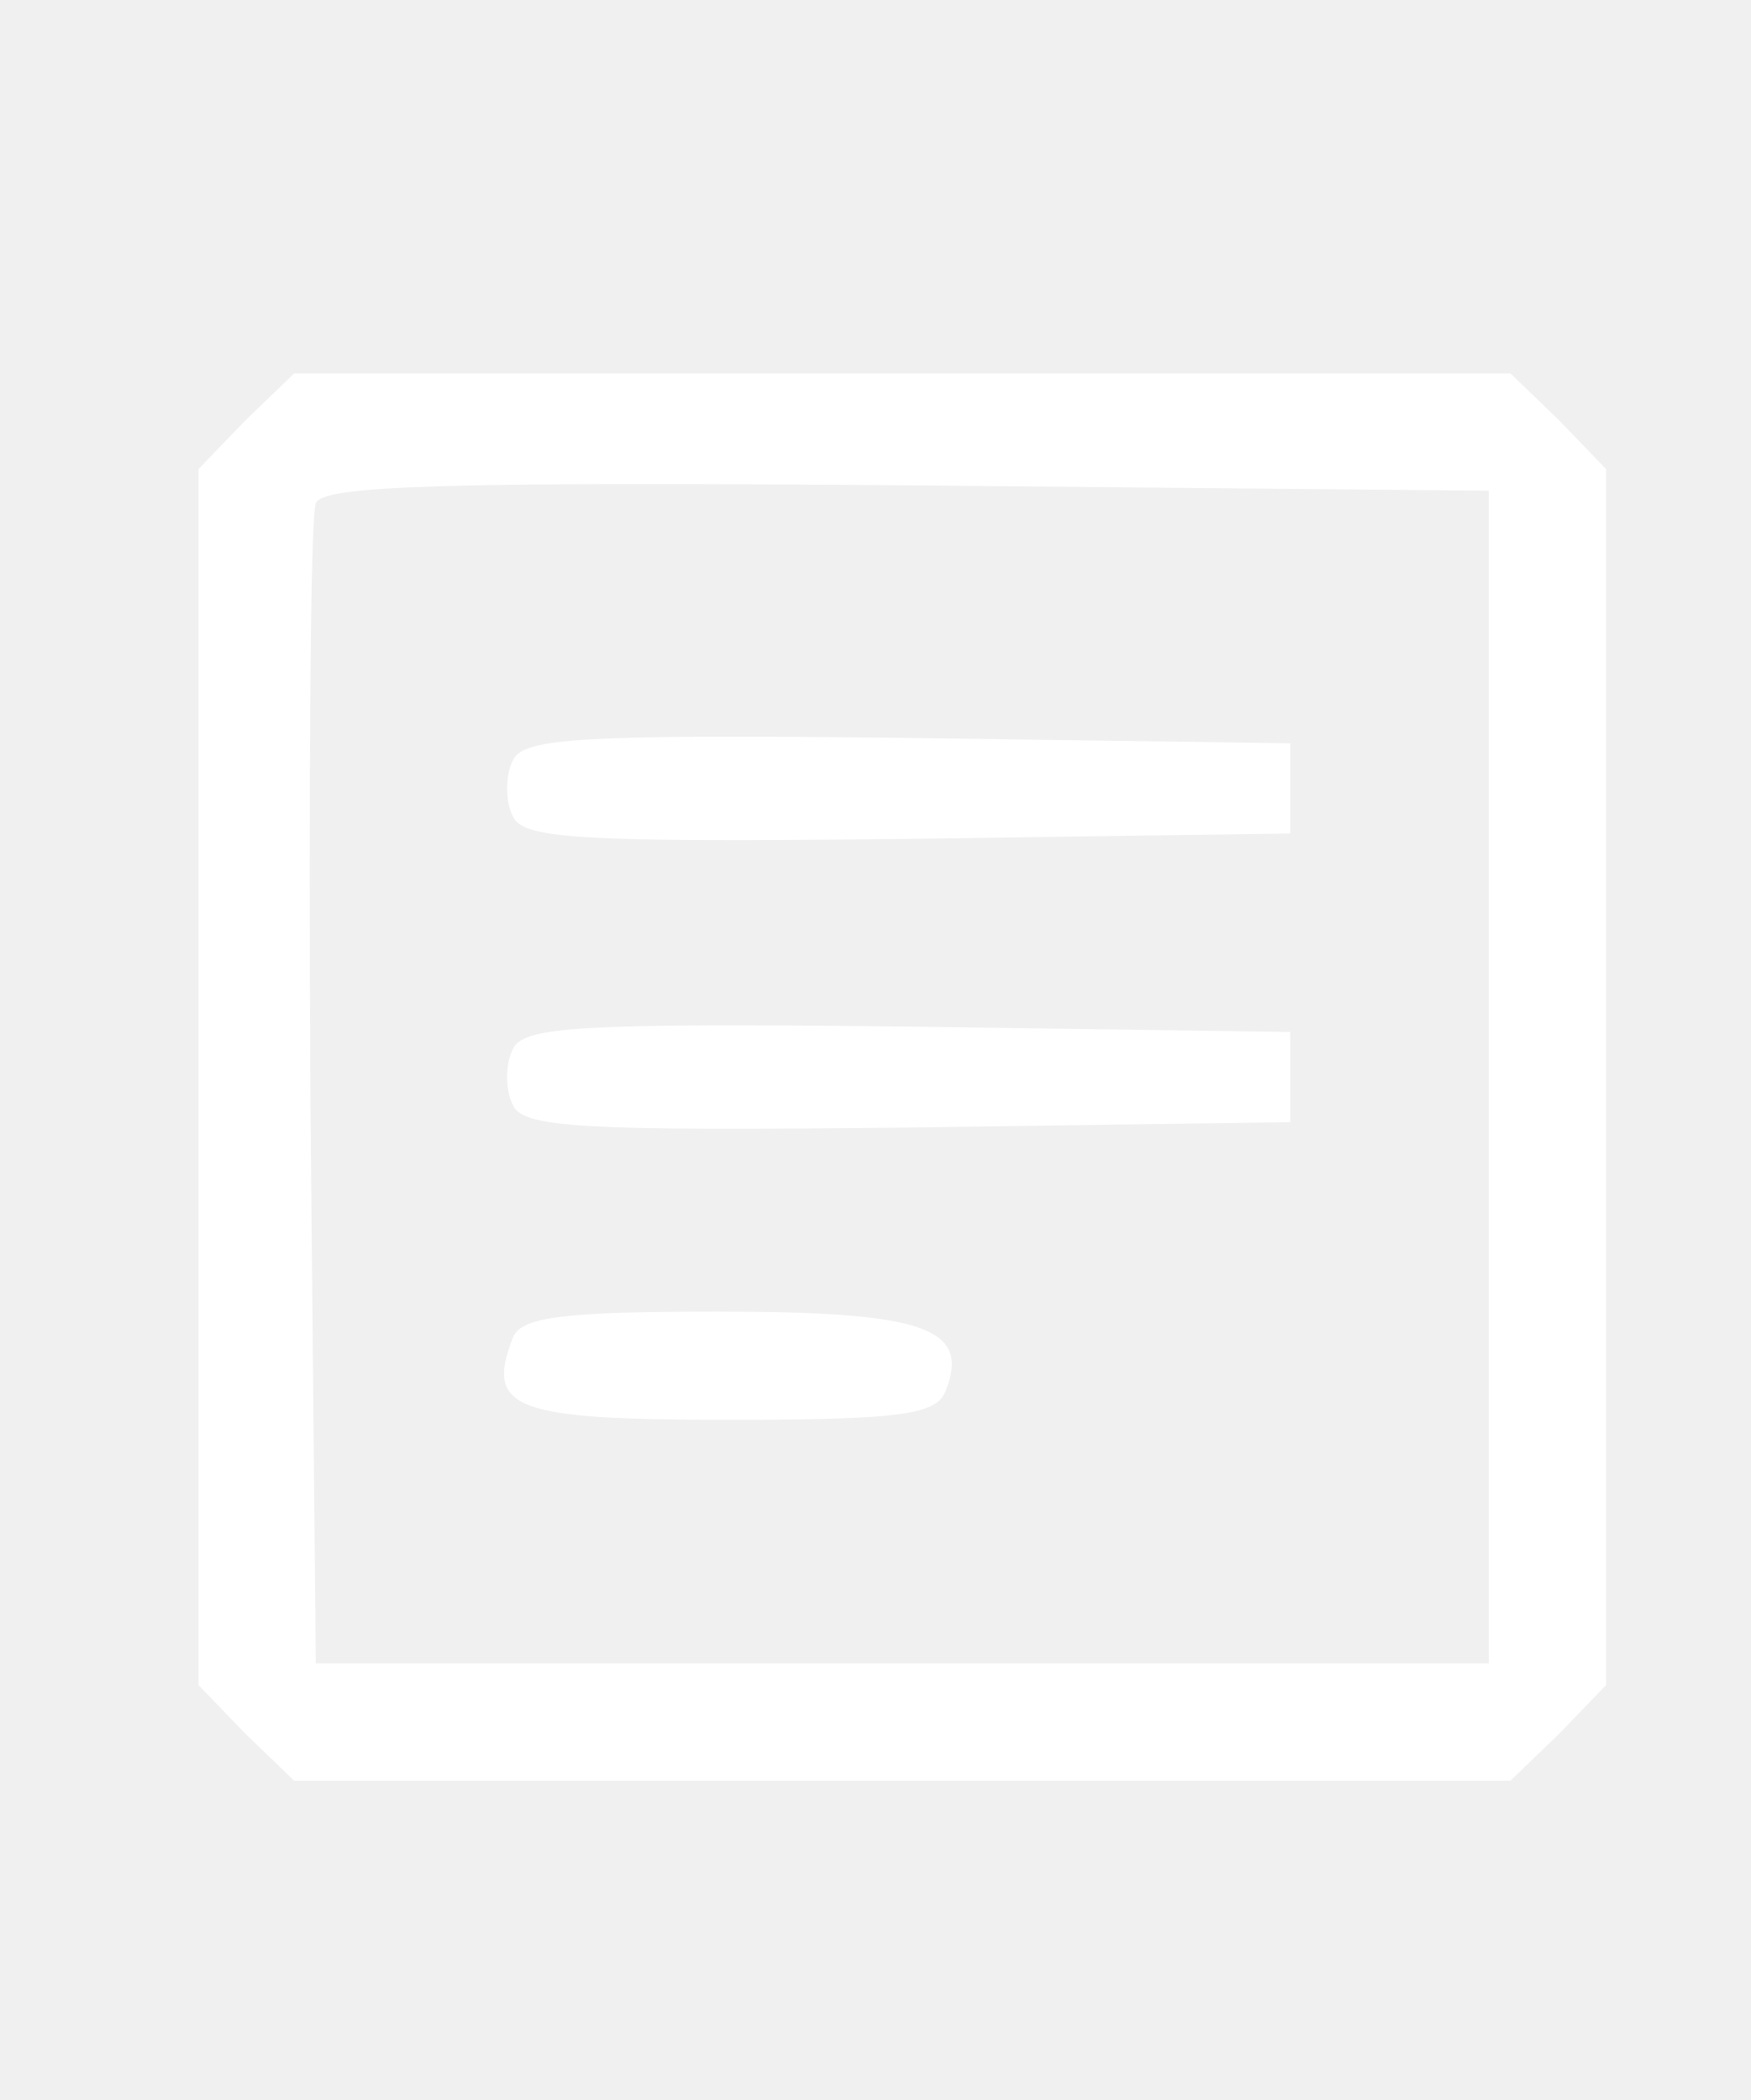
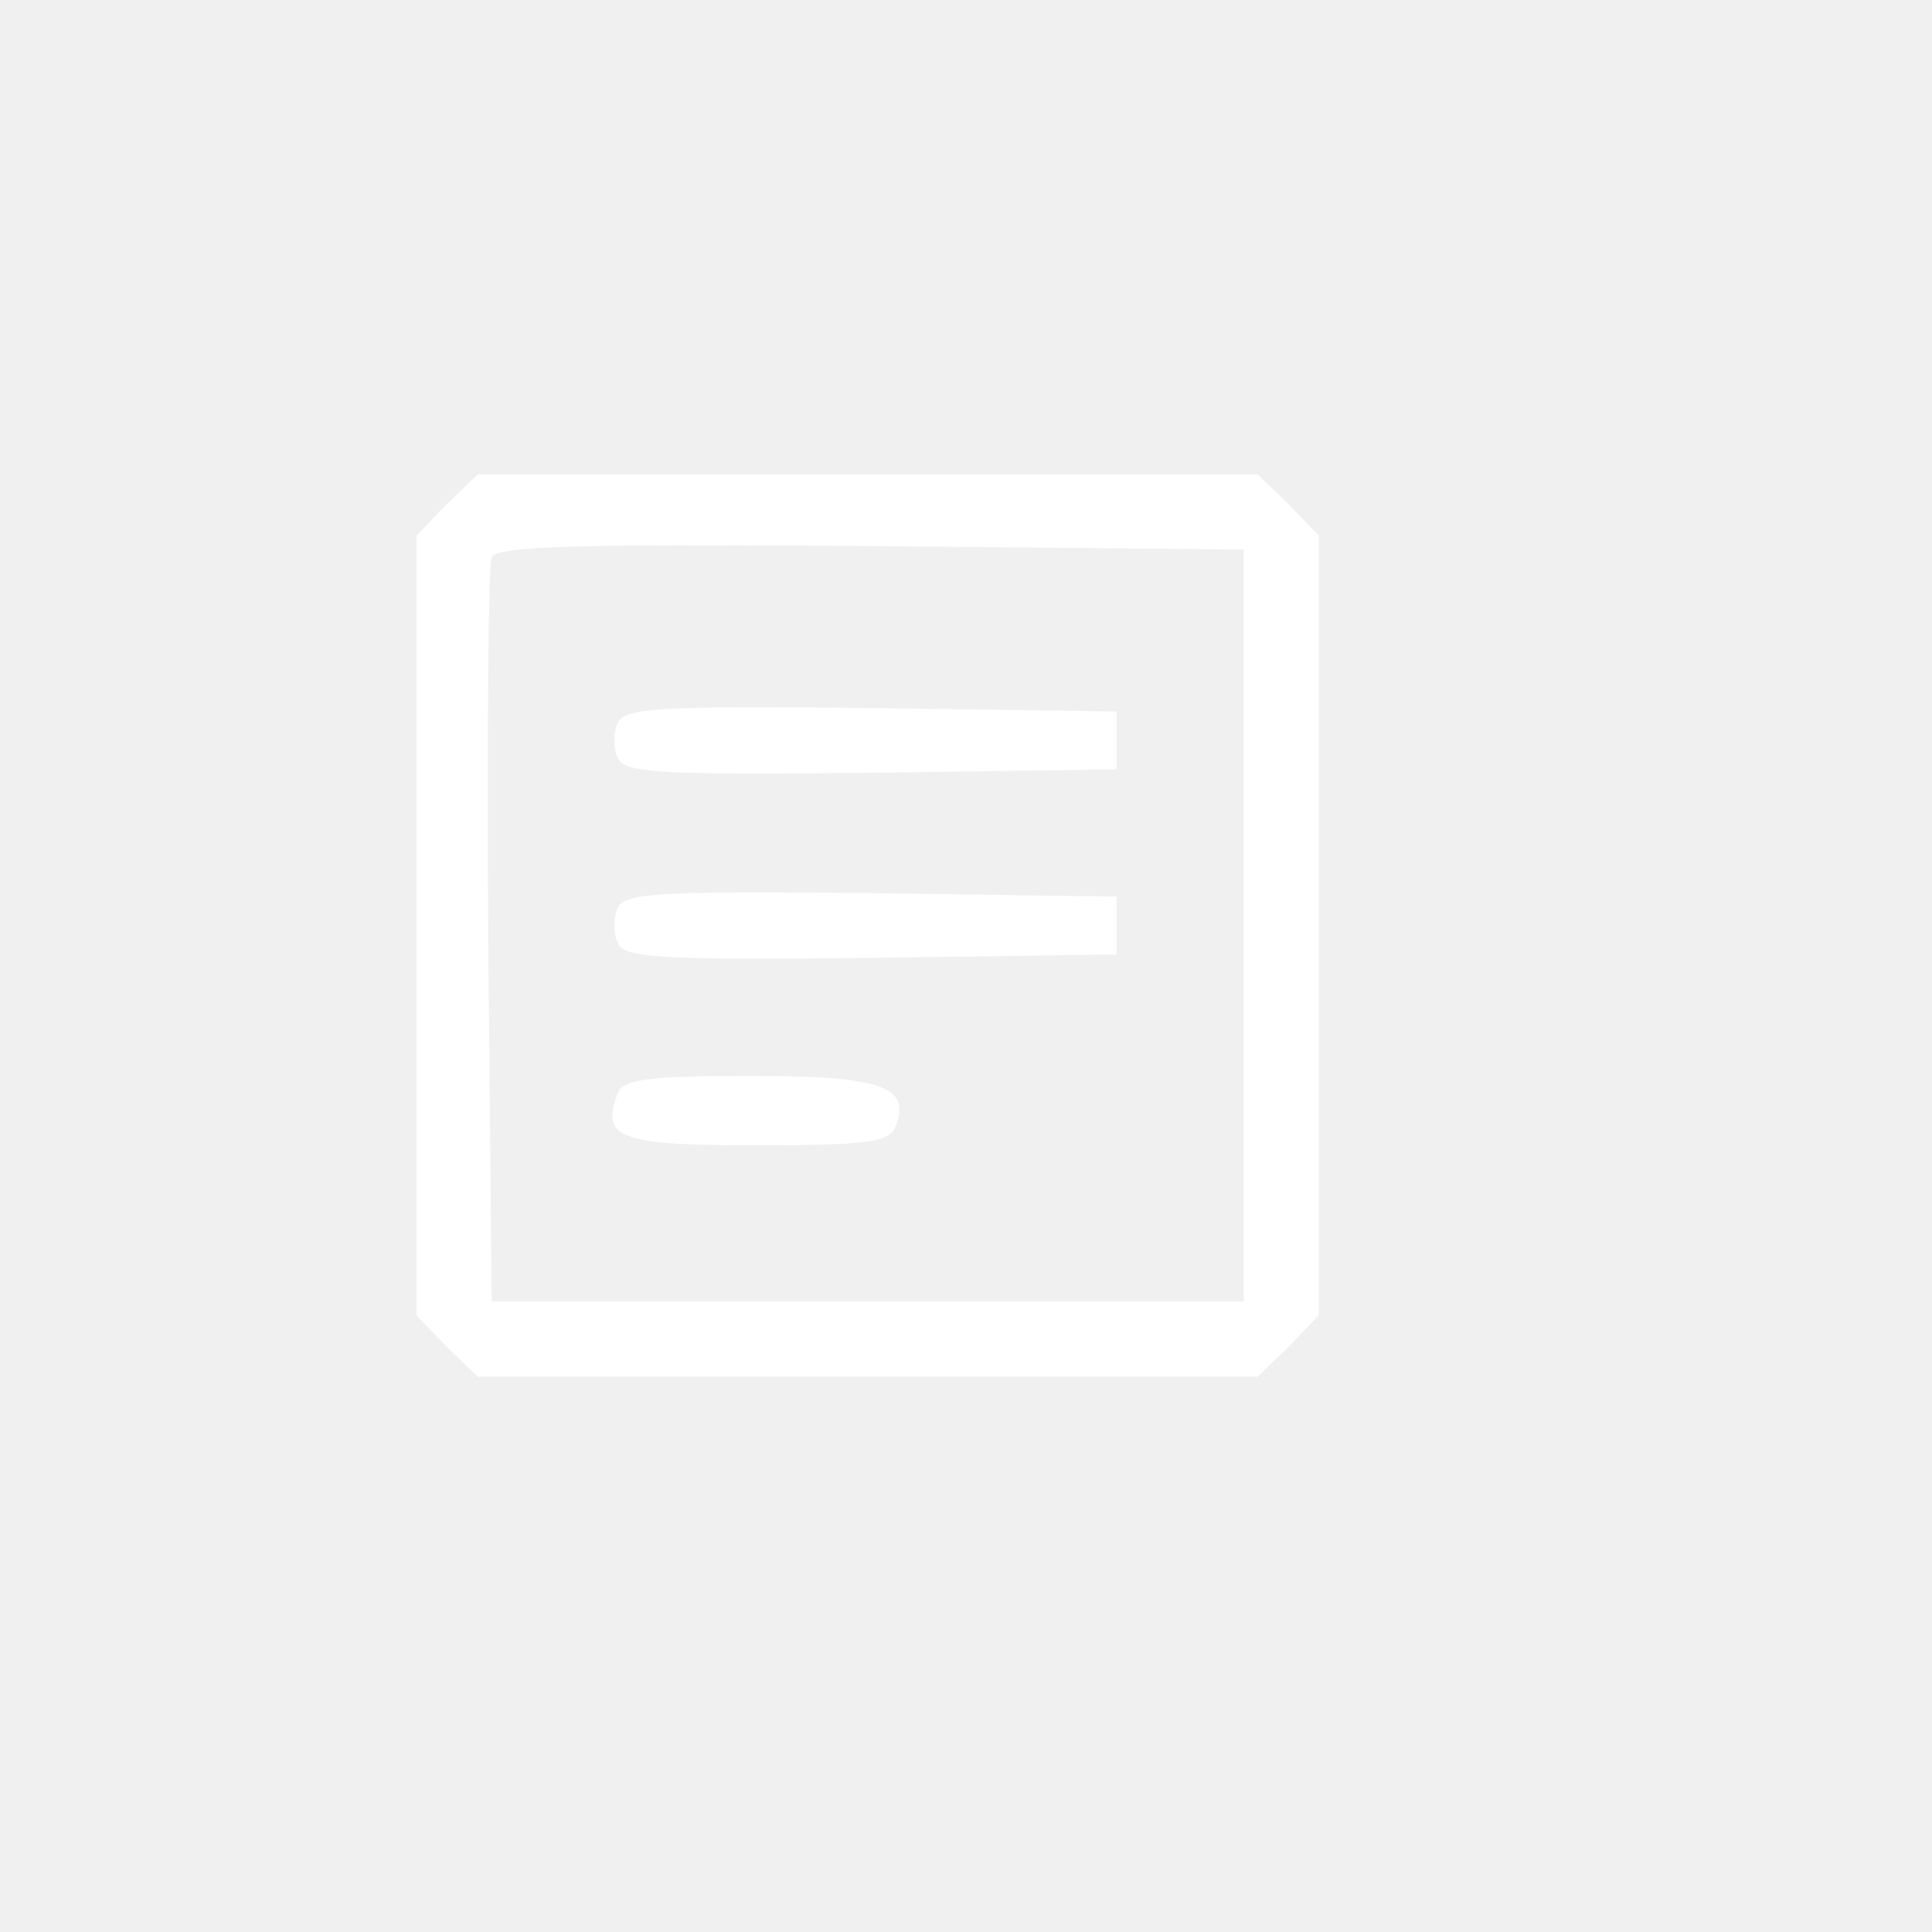
- <svg xmlns="http://www.w3.org/2000/svg" version="1.0" width="100pt" height="120pt" viewBox="0 0 97 91" preserveAspectRatio="xMidYMid meet">
+ <svg xmlns="http://www.w3.org/2000/svg" version="1.0" width="120pt" height="120pt" viewBox="-25 -30 167 161" preserveAspectRatio="xMidYMid meet">
  <g transform="translate(0,91) scale(0.1,-0.1)" fill="#fff" stroke="none">
    <path d="M136 804 l-26 -27 0 -337 0 -337 26 -27 27 -26 337 0 337 0 27 26 26 27 0 337 0 337 -26 27 -27 26 -337 0 -337 0 -27 -26z m689 -364 l0 -325 -325 0 -325 0 -3 315 c-1 173 0 321 3 328 3 10 73 12 327 10 l323 -3 0 -325z" />
    <path d="M284 615 c-4 -8 -4 -22 0 -30 5 -13 35 -15 218 -13 l213 3 0 25 0 25 -213 3 c-183 2 -213 0 -218 -13z" />
    <path d="M284 455 c-4 -8 -4 -22 0 -30 5 -13 35 -15 218 -13 l213 3 0 25 0 25 -213 3 c-183 2 -213 0 -218 -13z" />
    <path d="M284 295 c-15 -39 1 -45 120 -45 96 0 115 3 120 16 14 35 -12 44 -126 44 -87 0 -110 -3 -114 -15z" />
  </g>
</svg>
